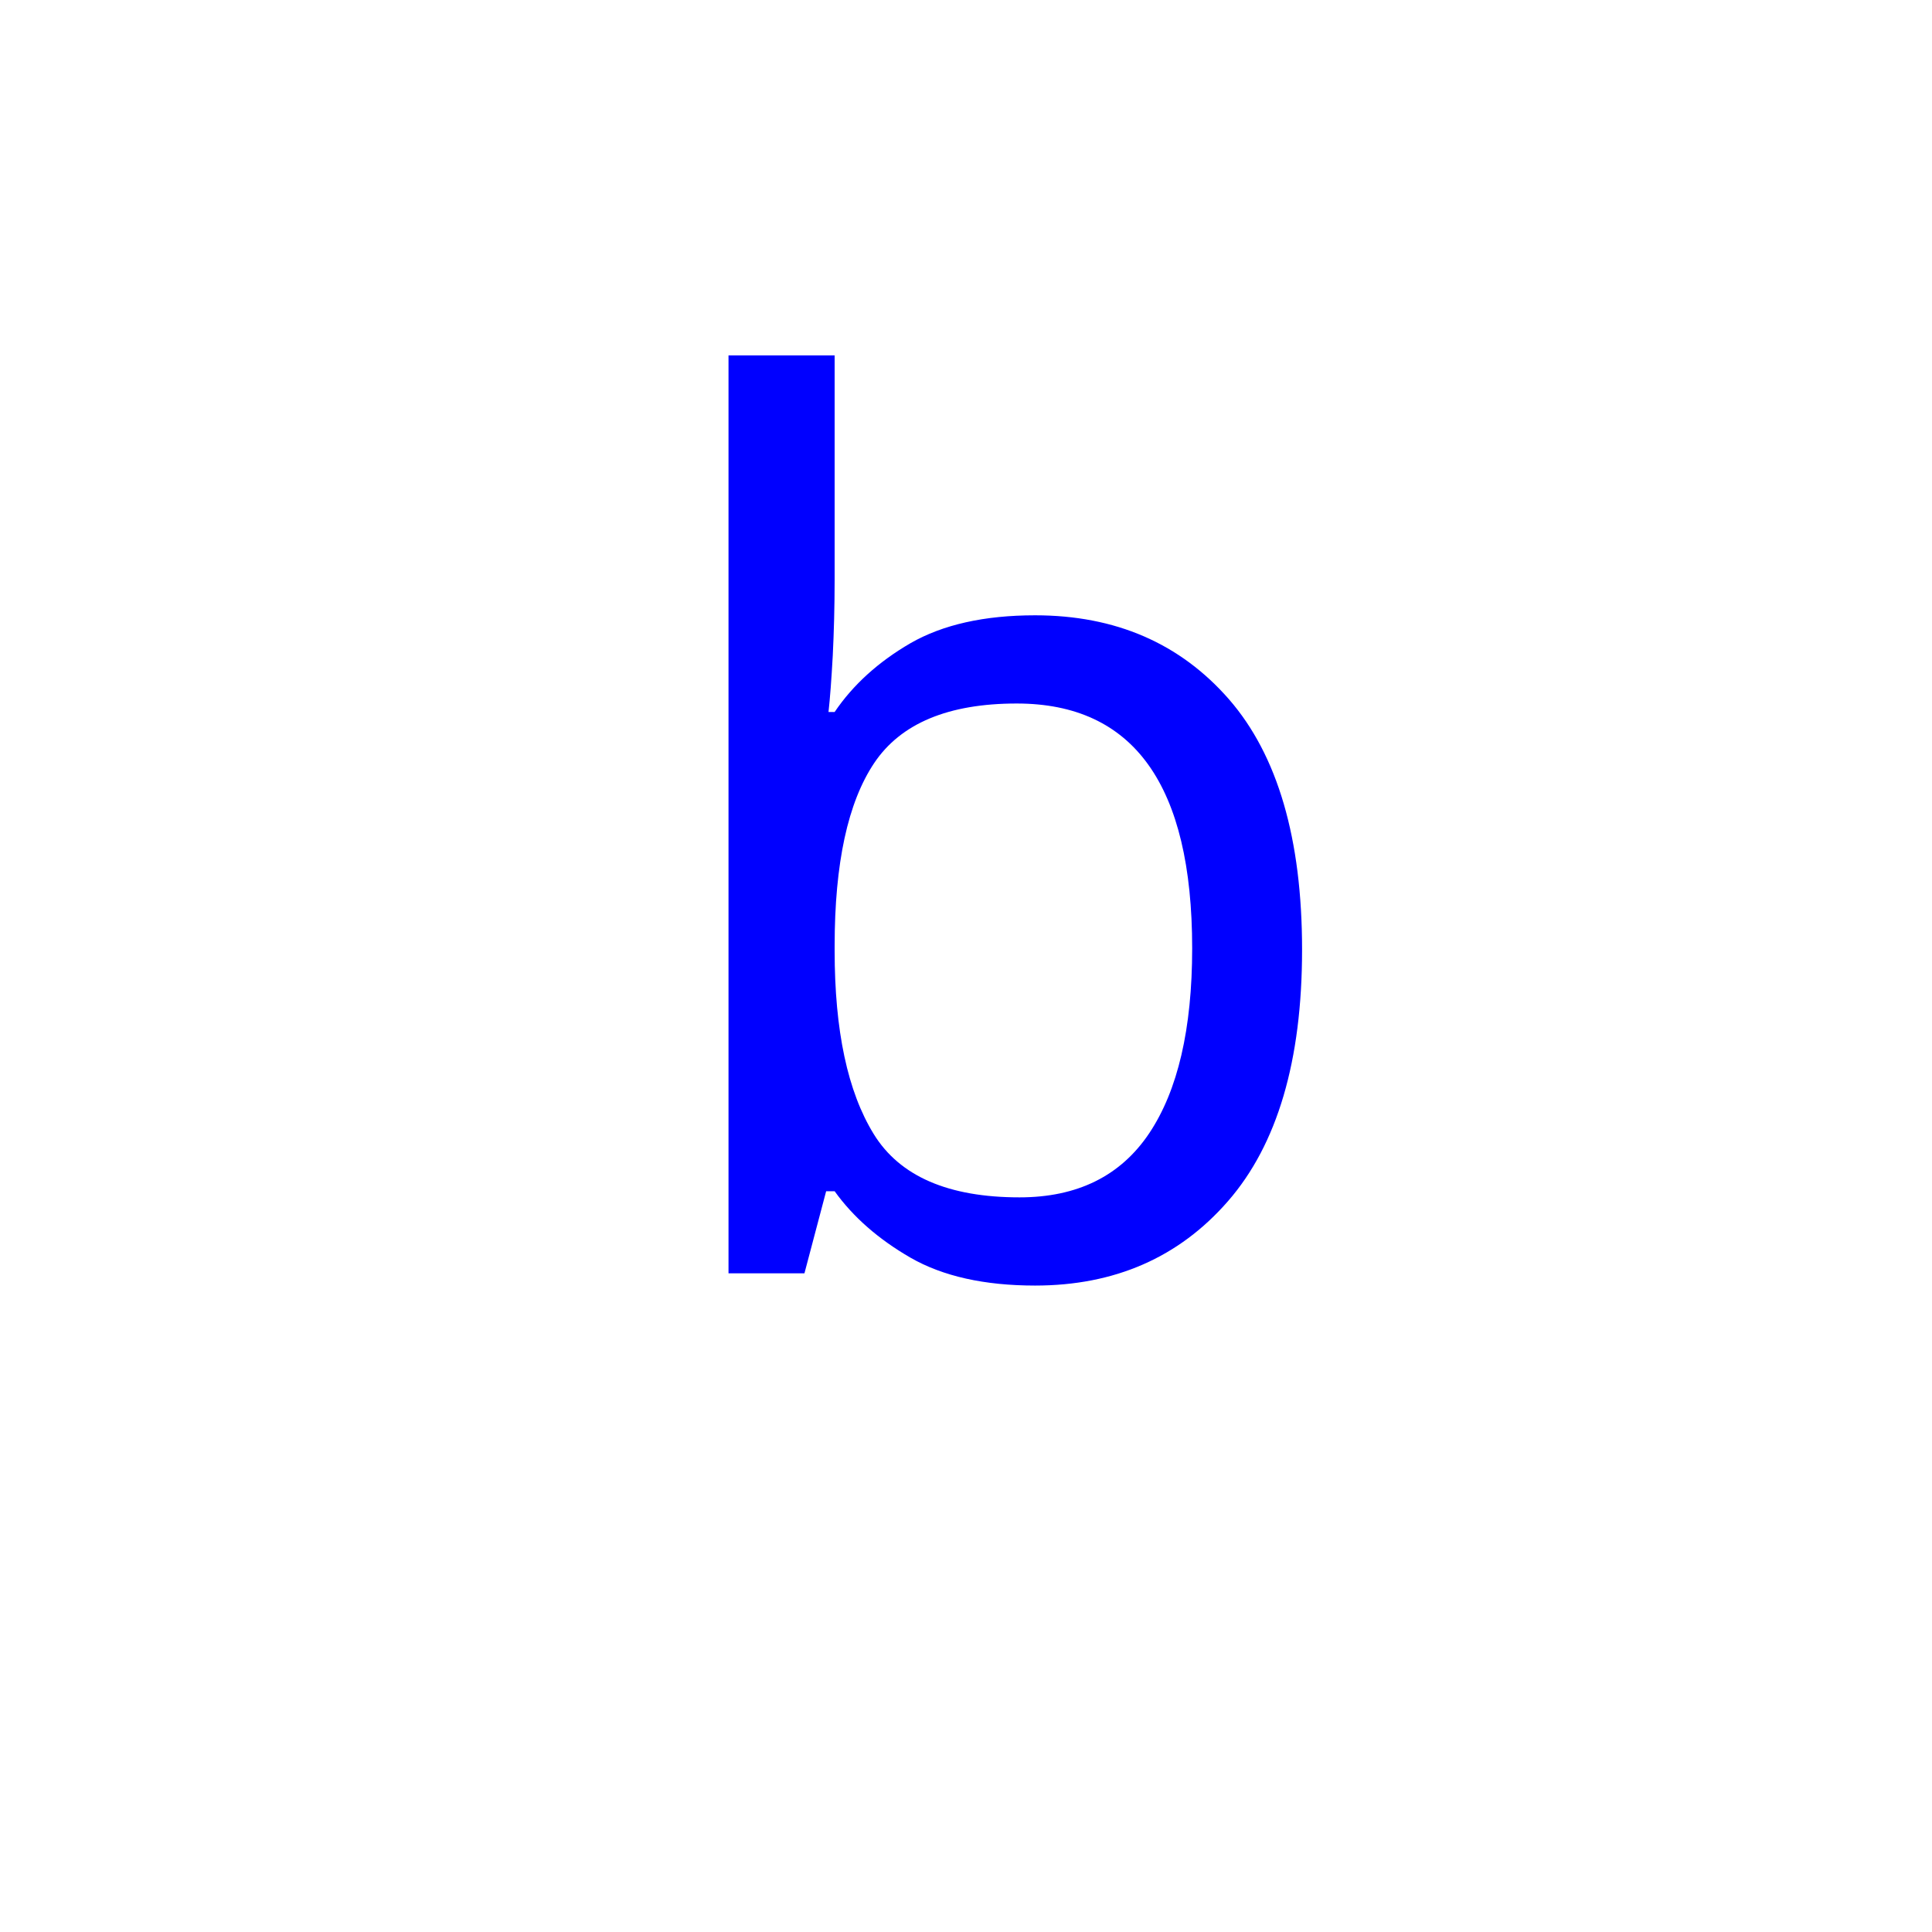
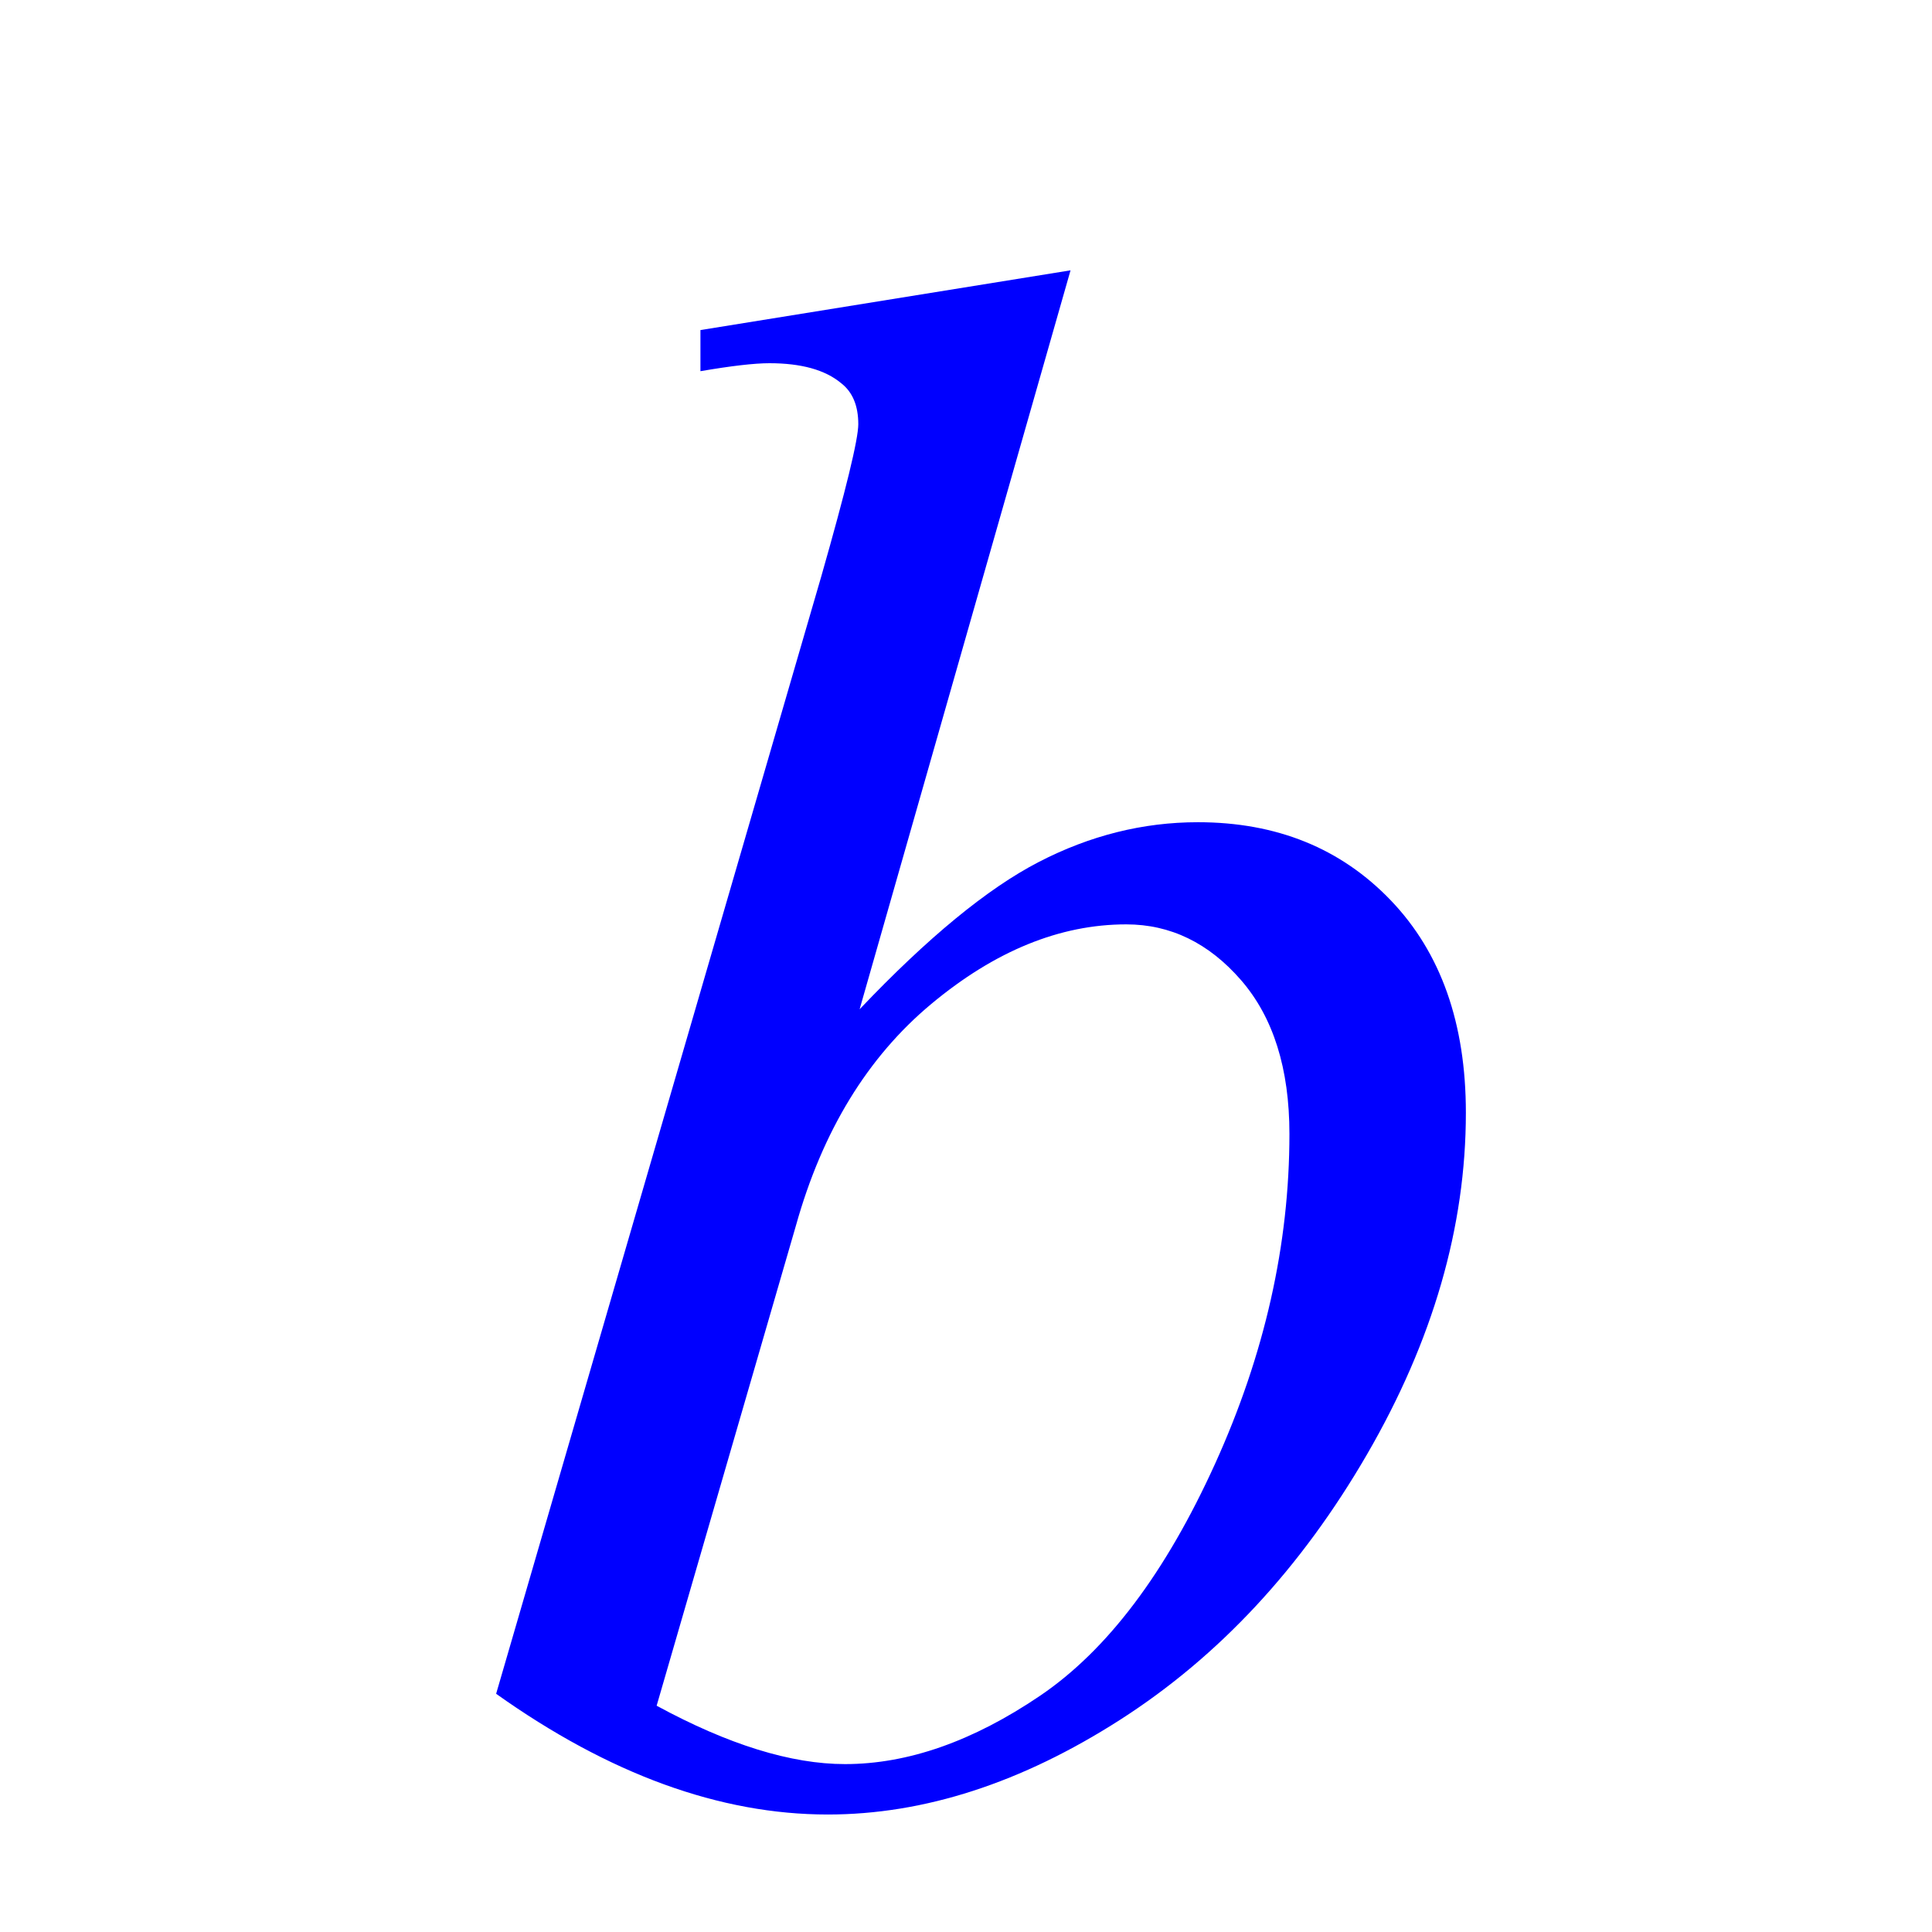
<svg xmlns="http://www.w3.org/2000/svg" width="64px" height="64px" id="svg2989" version="1.1">
  <defs id="defs2991" />
  <g id="layer1">
    <flowRoot xml:space="preserve" id="flowRoot2997" style="font-size:40px;font-style:normal;font-weight:normal;line-height:125%;letter-spacing:0px;word-spacing:0px;fill:#000000;fill-opacity:1;stroke:none;font-family:Sans">
      <flowRegion id="flowRegion2999">
        <rect id="rect3001" width="53.273" height="40.909" x="5.636" y="15.636" />
      </flowRegion>
      <flowPara id="flowPara3003" style="-inkscape-font-specification:Lucida Console;font-family:Lucida Console;font-weight:normal;font-style:normal;font-stretch:normal;font-variant:normal;font-size:40px;text-anchor:start;text-align:start;writing-mode:lr;line-height:125%">A()</flowPara>
    </flowRoot>
-     <text xml:space="preserve" style="font-size:40px;font-style:normal;font-weight:normal;line-height:125%;letter-spacing:0px;word-spacing:0px;fill:#0000ff;fill-opacity:1;stroke:none;font-family:Sans" x="20.727" y="42.182" id="text3005">
-       <tspan id="tspan3007" x="20.727" y="42.182" style="font-size:40px;font-style:normal;font-variant:normal;font-weight:normal;font-stretch:normal;text-align:start;line-height:125%;writing-mode:lr-tb;text-anchor:start;fill:#0000ff;font-family:Lucida Console;-inkscape-font-specification:Lucida Console">b</tspan>
-     </text>
+     <g style="font-size:90px;font-style:normal;font-variant:normal;font-weight:normal;font-stretch:normal;text-align:start;line-height:125%;letter-spacing:0px;word-spacing:0px;writing-mode:lr-tb;text-anchor:start;fill:#0000ff;fill-opacity:1;stroke:none;font-family:Vijaya;-inkscape-font-specification:Vijaya" id="text3005">
+       <path d="M 35.463,8.955 28.476,33.433 c 2.256,-2.373 4.233,-3.999 5.933,-4.878 1.699,-0.879 3.457,-1.318 5.273,-1.318 2.607,3.2e-5 4.739,0.864 6.394,2.593 1.655,1.729 2.483,4.072 2.483,7.031 -3.4e-5,3.779 -1.091,7.551 -3.274,11.316 -2.183,3.765 -4.907,6.694 -8.174,8.789 -3.267,2.095 -6.497,3.142 -9.69,3.142 -3.574,-10e-7 -7.236,-1.333 -10.986,-3.999 L 27.202,19.107 c 0.82,-2.871 1.23,-4.556 1.23,-5.054 -1.4e-5,-0.615 -0.19,-1.069 -0.571,-1.362 -0.527,-0.439 -1.318,-0.659 -2.373,-0.659 -0.498,4.7e-5 -1.26,0.088 -2.285,0.264 l 0,-1.362 z M 21.752,56.504 c 2.373,1.289 4.453,1.934 6.24,1.934 2.08,10e-7 4.233,-0.754 6.46,-2.263 2.227,-1.509 4.16,-4.072 5.801,-7.69 1.641,-3.618 2.461,-7.258 2.461,-10.92 -2.8e-5,-2.168 -0.535,-3.867 -1.604,-5.098 -1.069,-1.23 -2.336,-1.846 -3.801,-1.846 -2.197,2.9e-5 -4.351,0.879 -6.46,2.637 -2.109,1.758 -3.604,4.204 -4.482,7.339 z" style="line-height:125%;fill:#0000ff;font-family:Vijaya;-inkscape-font-specification:Vijaya" id="path3011" />
+     </g>
  </g>
</svg>
